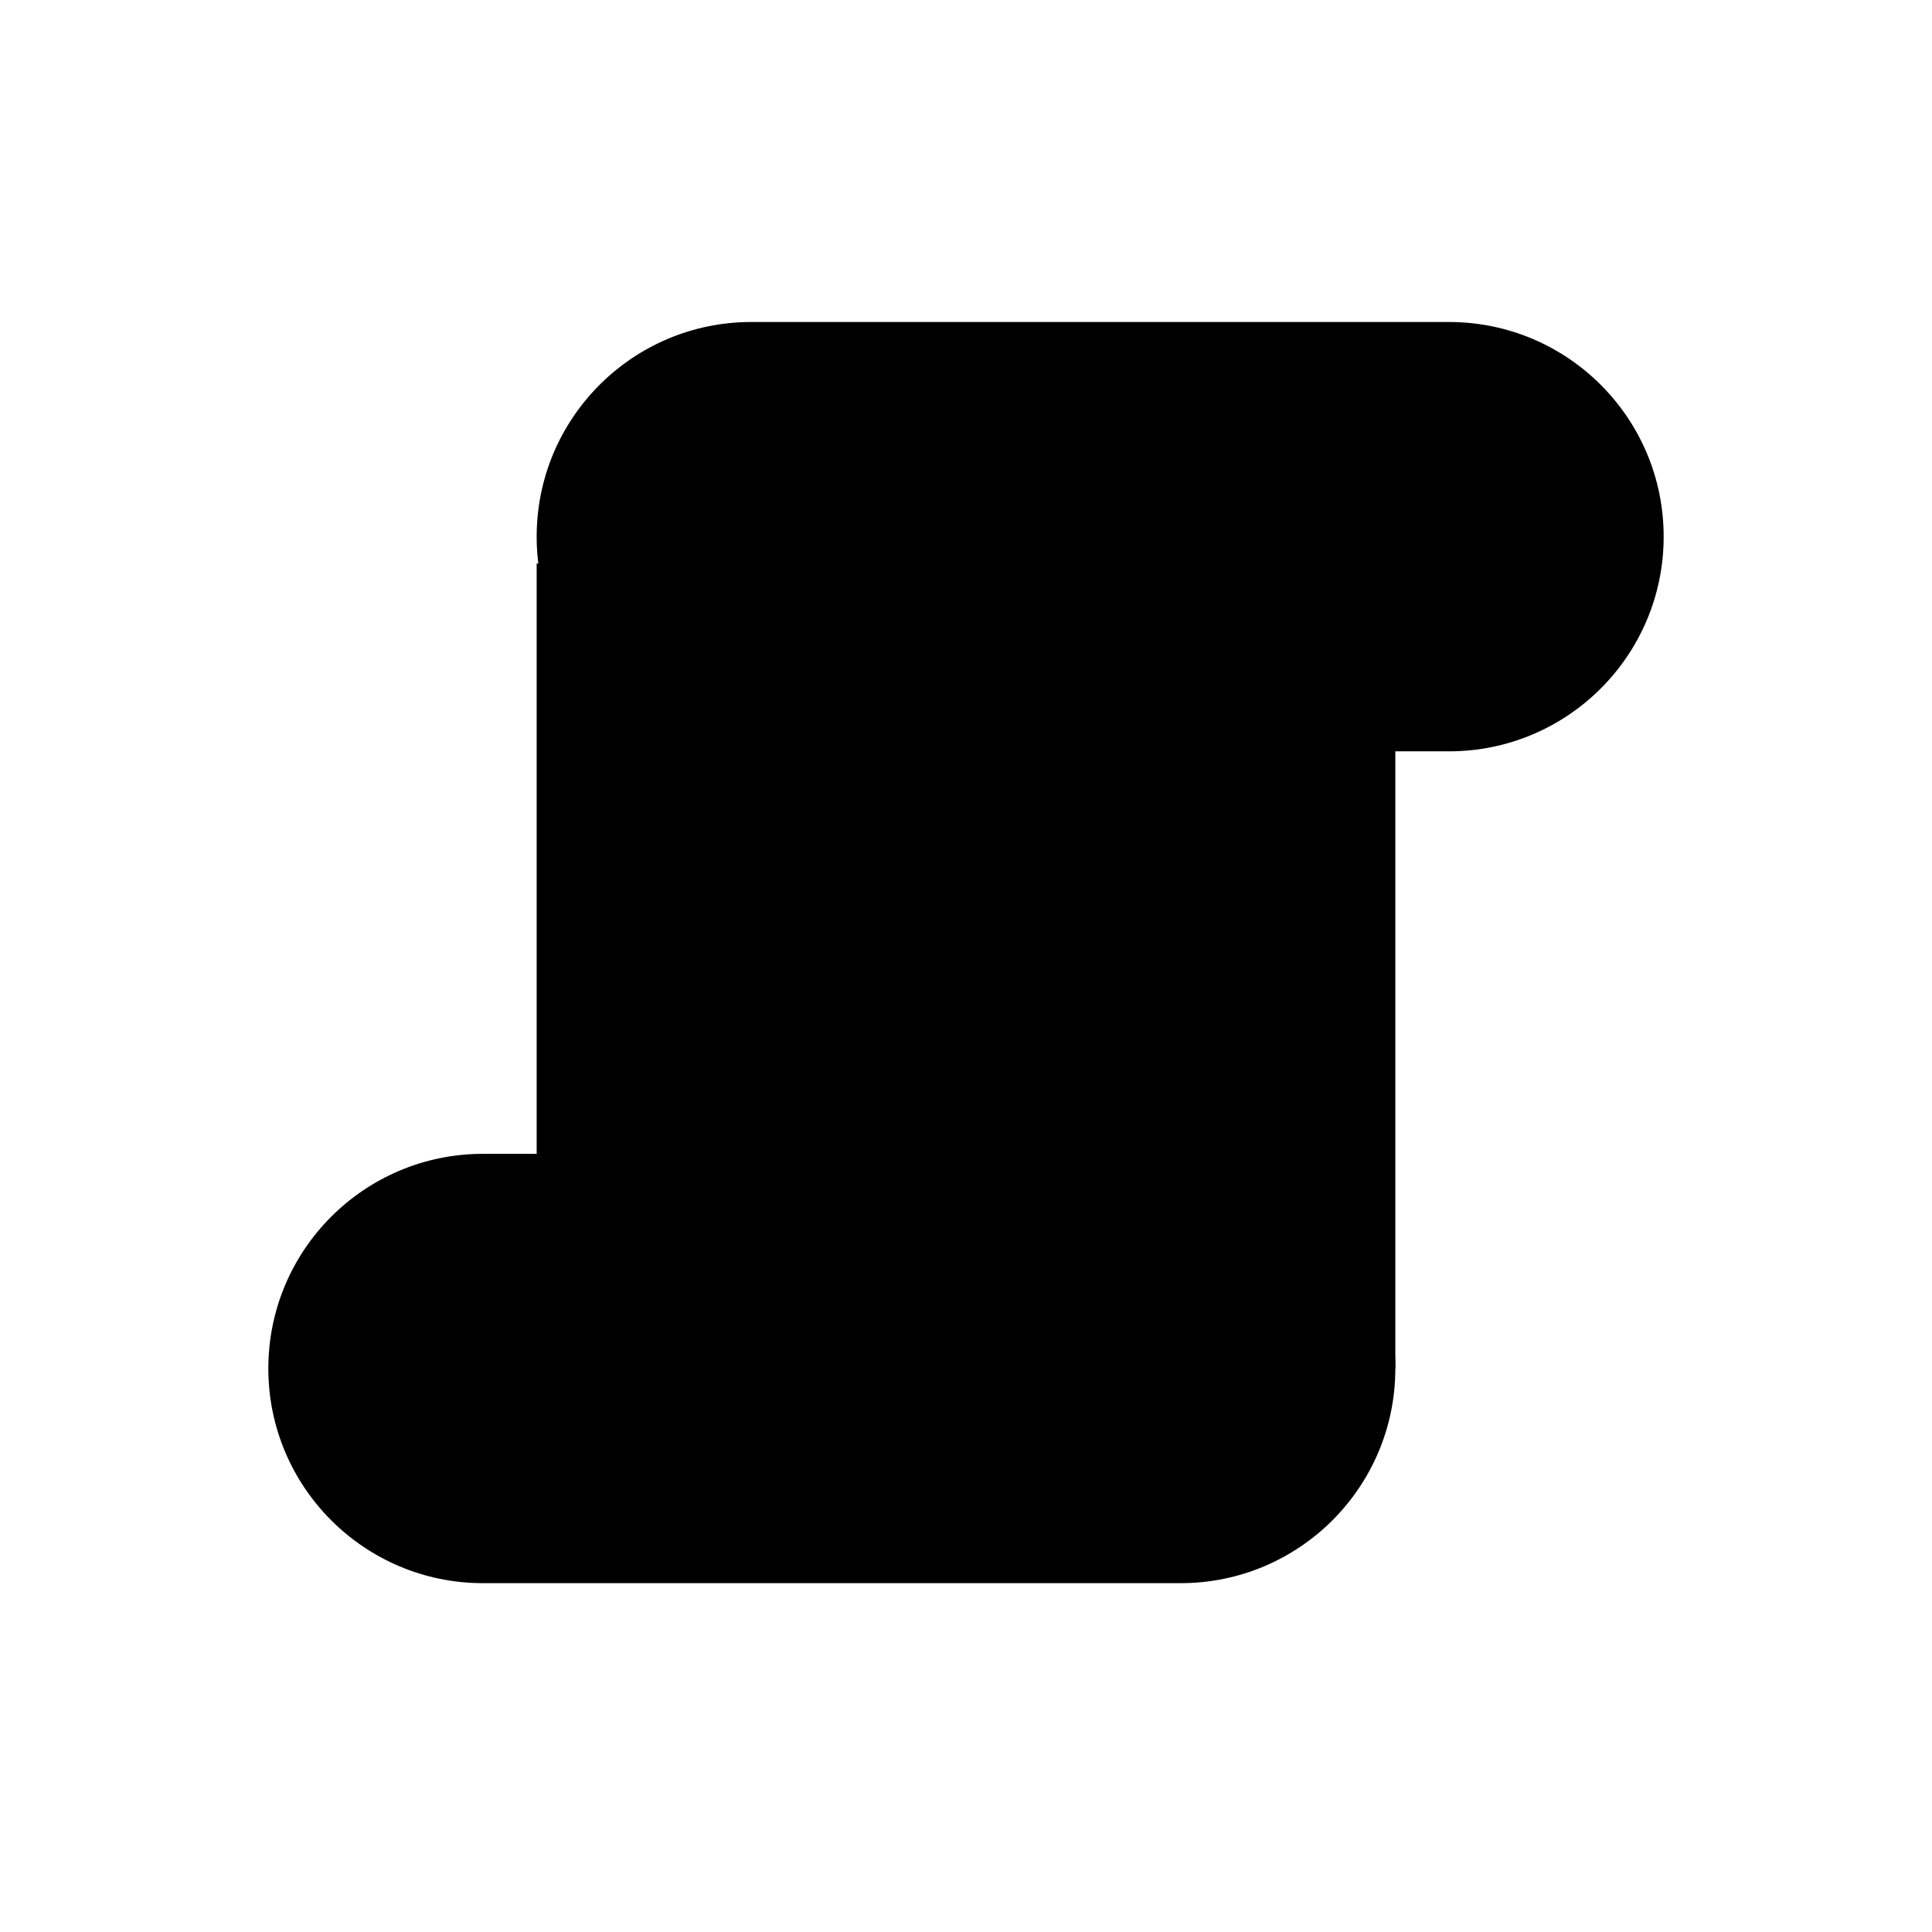
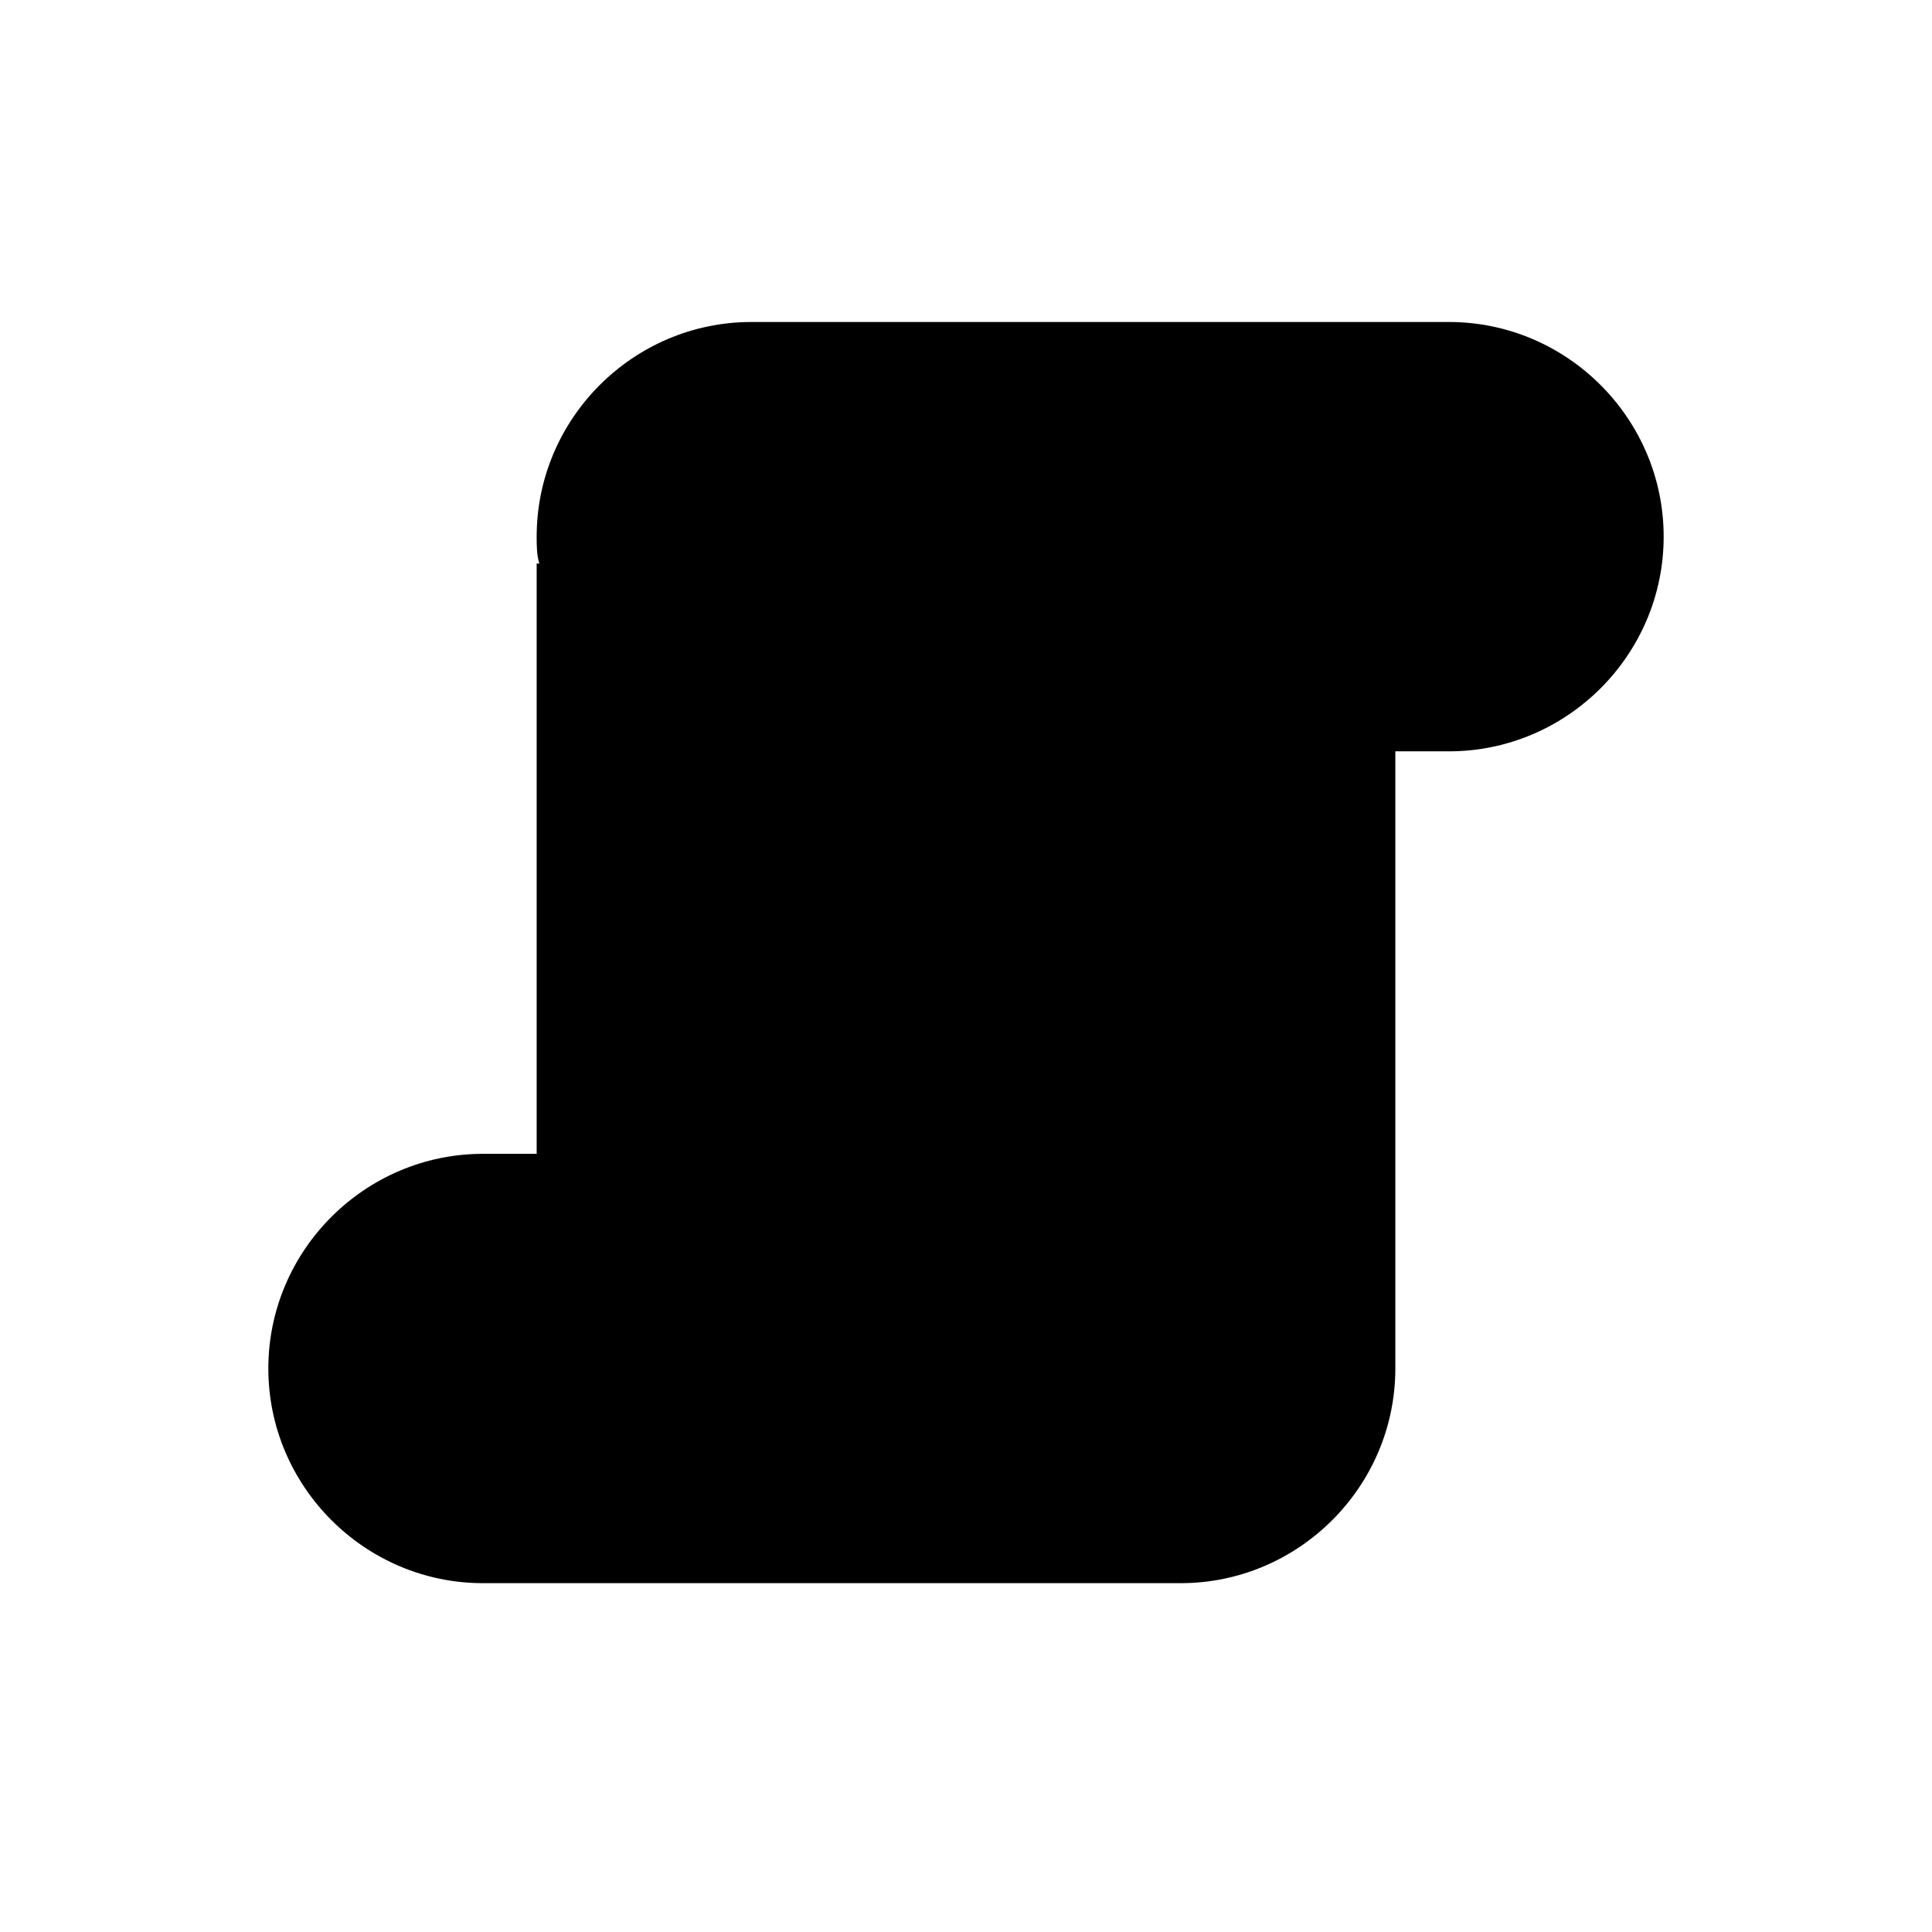
- <svg xmlns="http://www.w3.org/2000/svg" id="icon-eye" viewBox="0 0 72 72">
-   <rect x="20" y="21" width="32" height="30" />
-   <rect x="10" y="43" width="42" height="16" rx="8" ry="8" />
-   <rect x="20" y="12" width="42" height="16" rx="8" ry="8" />
+ <svg xmlns="http://www.w3.org/2000/svg" version="1.1" id="icon-eye" x="0px" y="0px" viewBox="0 0 72 72" style="enable-background:new 0 0 72 72;" xml:space="preserve">
+   <path d="M54,12H28c-4.4,0-8,3.6-8,8c0,0.3,0,0.7,0.1,1H20v22h-2c-4.4,0-8,3.6-8,8s3.6,8,8,8h26c4.4,0,8-3.6,8-8V28h2  c4.4,0,8-3.6,8-8S58.4,12,54,12z" />
</svg>
